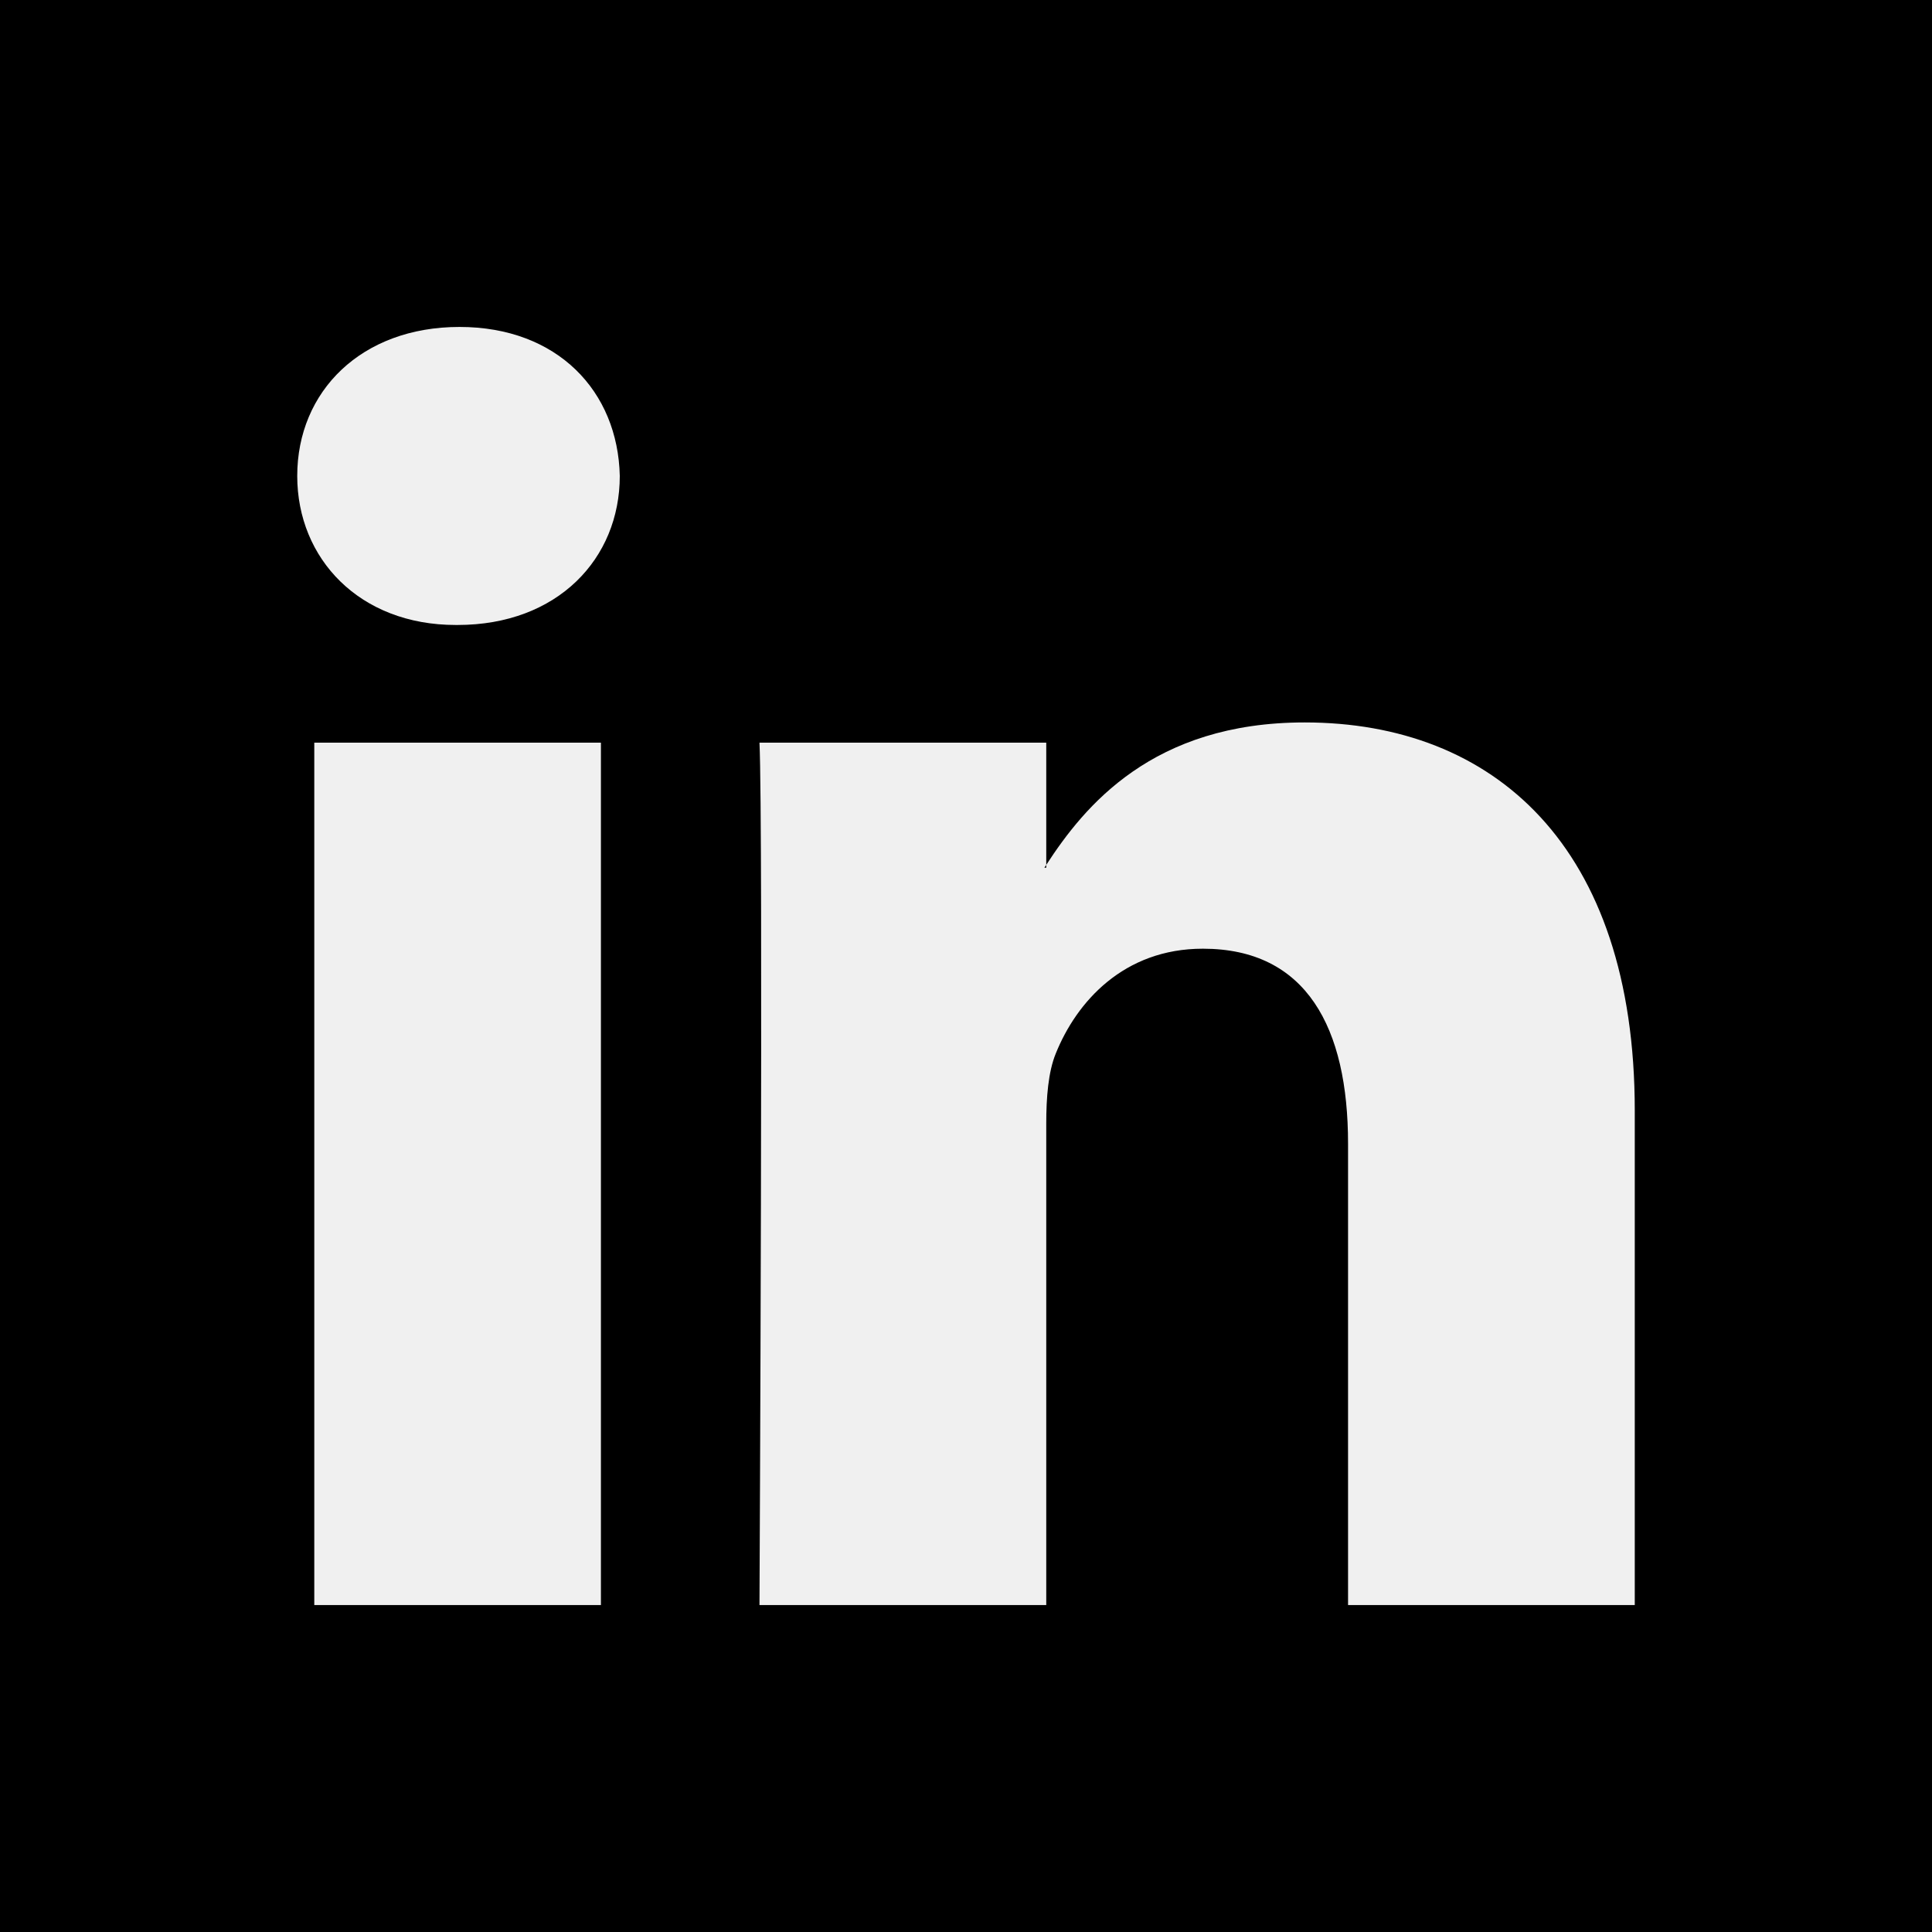
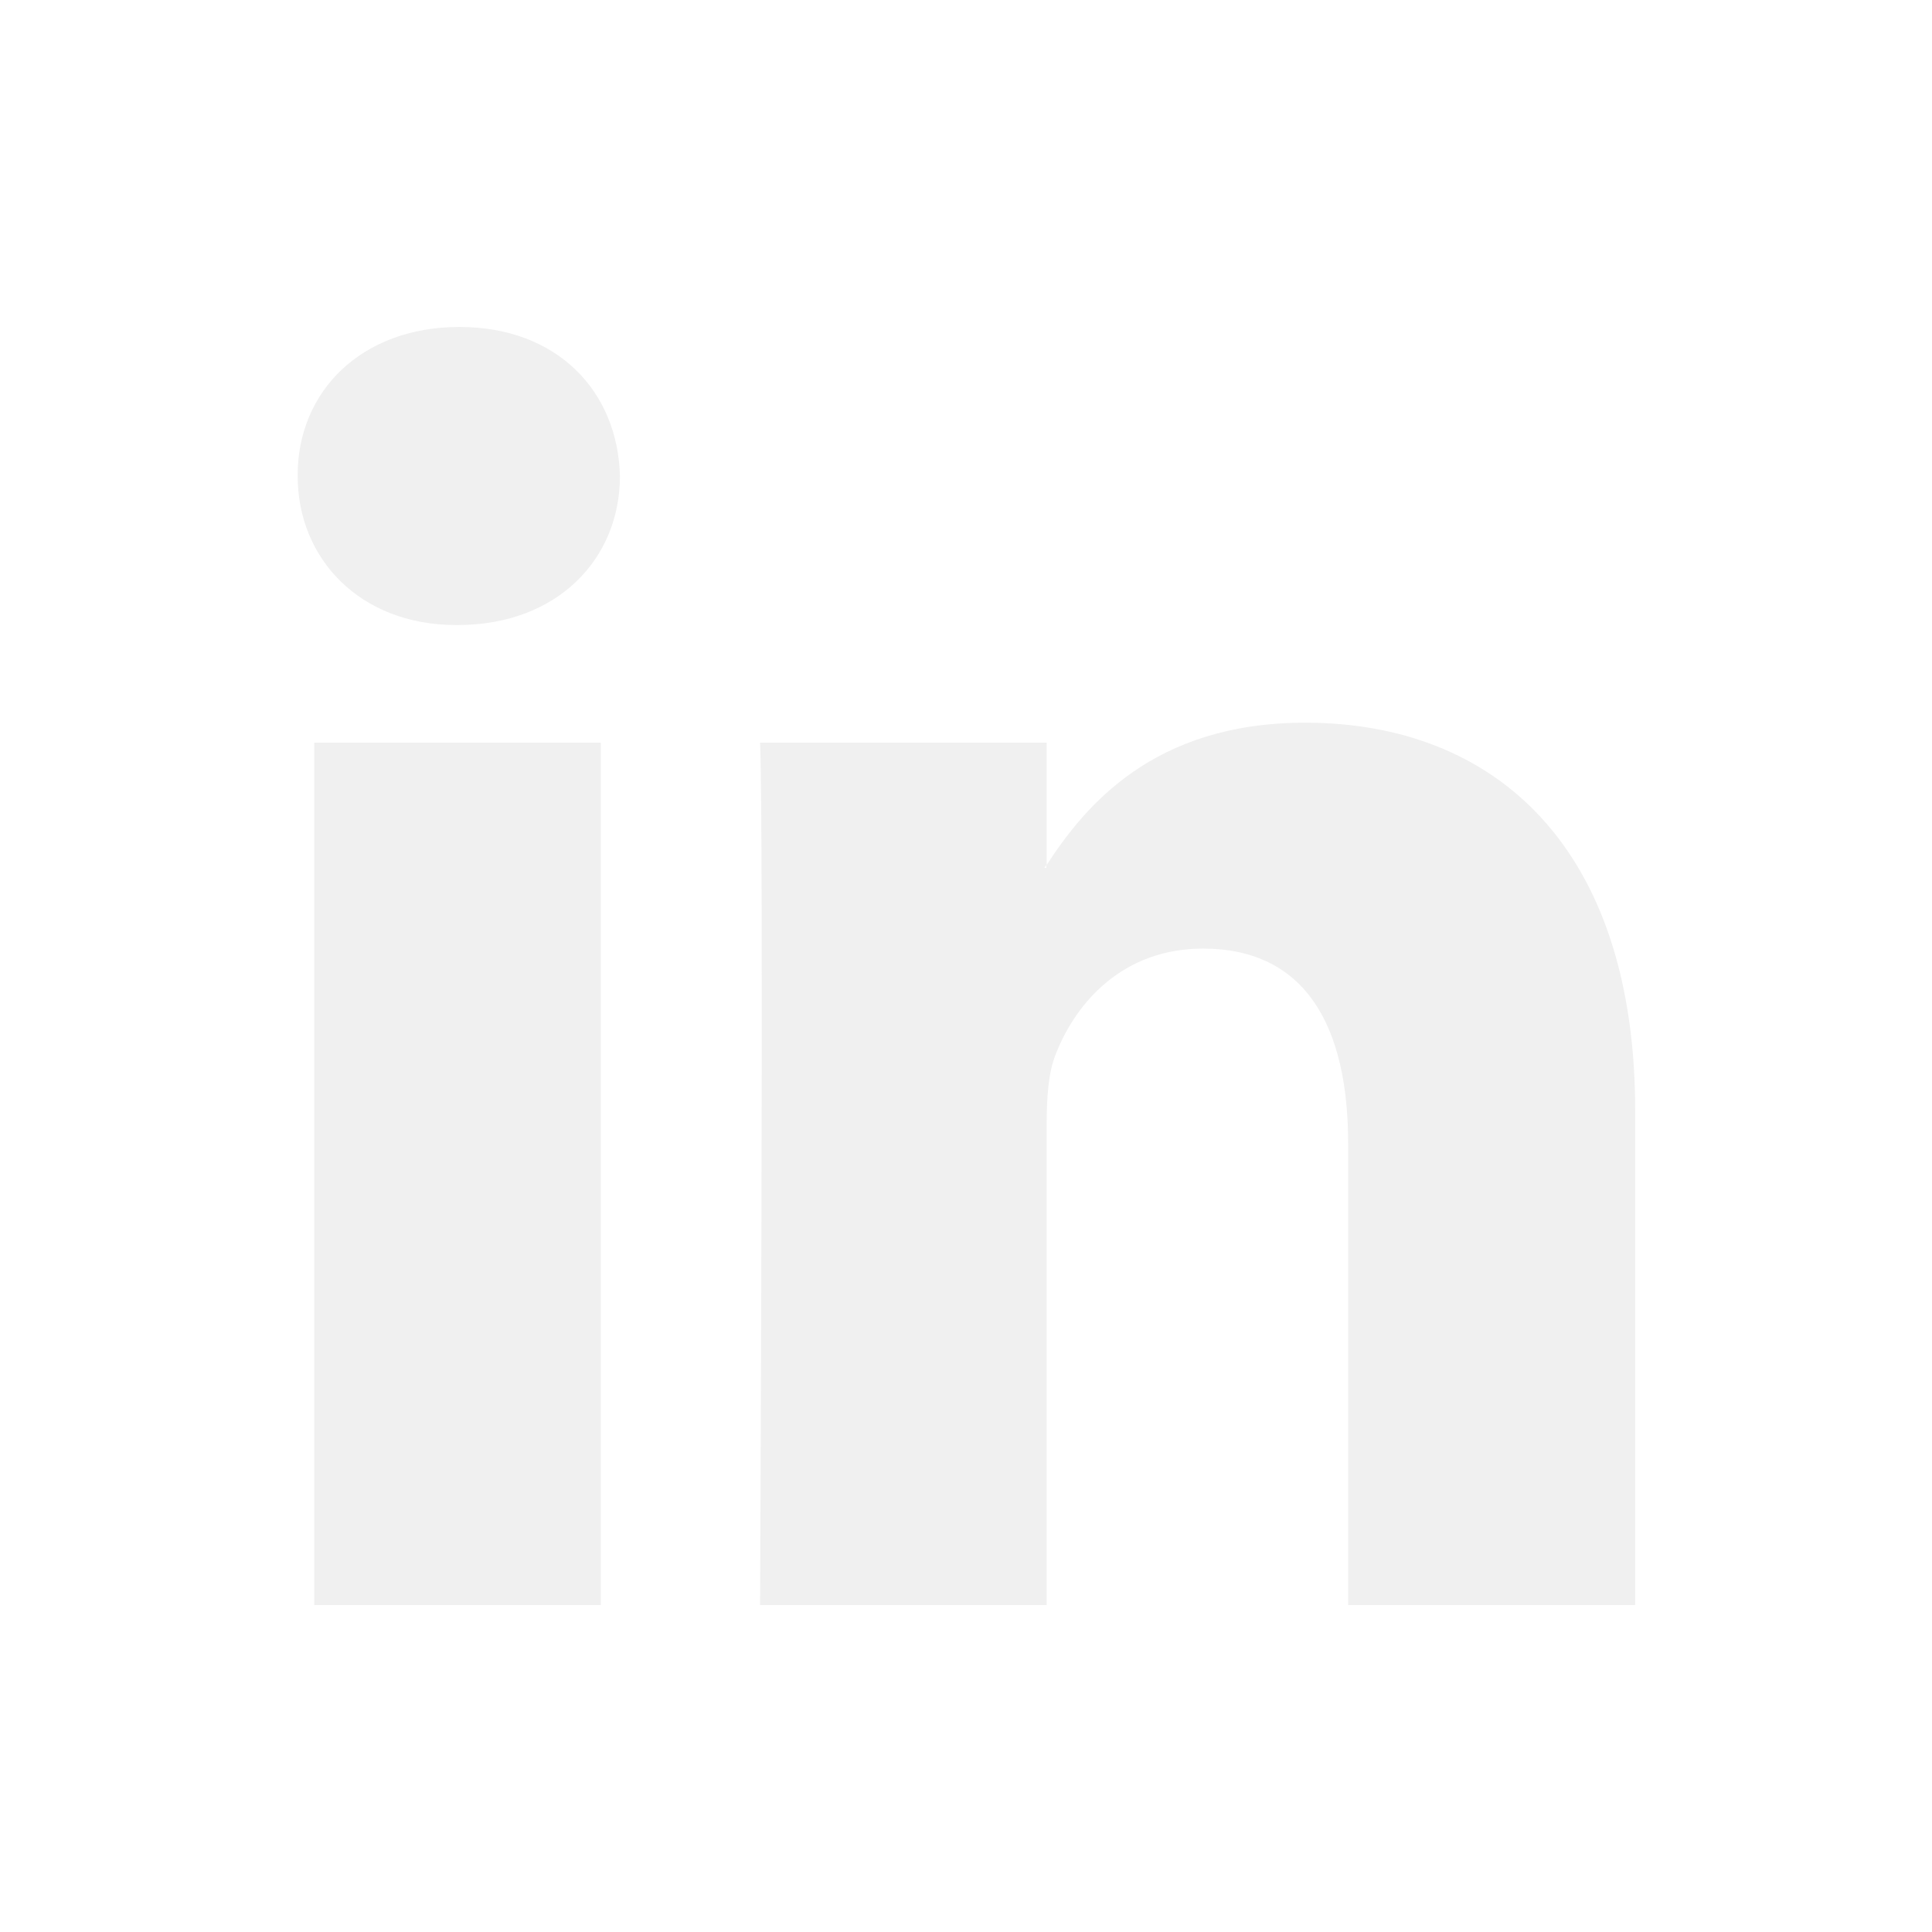
<svg xmlns="http://www.w3.org/2000/svg" version="1.1" id="Layer_1" x="0px" y="0px" viewBox="0 0 455 455" style="enable-background:new 0 0 455 455;" xml:space="preserve">
+   <style type="text/css">
+ 	.st0{fill:#FFFFFF;}
+ </style>
  <g>
-     <path style="fill-rule:evenodd;clip-rule:evenodd;" d="M246.4,204.35v-0.665c-0.136,0.223-0.324,0.446-0.442,0.665H246.4z" />
-     <path style="fill-rule:evenodd;clip-rule:evenodd;" d="M0,0v455h455V0H0z M141.522,378.002H74.016V174.906h67.506V378.002z    M107.769,147.186h-0.446C84.678,147.186,70,131.585,70,112.085c0-19.928,15.107-35.087,38.211-35.087   c23.109,0,37.31,15.159,37.752,35.087C145.963,131.585,131.32,147.186,107.769,147.186z M385,378.002h-67.524V269.345   c0-27.291-9.756-45.92-34.195-45.92c-18.664,0-29.755,12.543-34.641,24.693c-1.776,4.34-2.24,10.373-2.24,16.459v113.426h-67.537   c0,0,0.905-184.043,0-203.096H246.4v28.779c8.973-13.807,24.986-33.547,60.856-33.547c44.437,0,77.744,29.02,77.744,91.398V378.002   z" />
+     <path class="st0" d="M246.4,204.4v-0.7c-0.1,0.2-0.3,0.4-0.4,0.7H246.4z" />
+     <path class="st0" d="M0,0v455h455V0H0z M141.5,378H74V174.9h67.5V378z M107.8,147.2h-0.4c-22.6,0-37.3-15.6-37.3-35.1   C70,92.2,85.1,77,108.2,77c23.1,0,37.3,15.2,37.8,35.1C146,131.6,131.3,147.2,107.8,147.2z M385,378h-67.5V269.3   c0-27.3-9.8-45.9-34.2-45.9c-18.7,0-29.8,12.5-34.6,24.7c-1.8,4.3-2.2,10.4-2.2,16.5V378h-67.5c0,0,0.9-184,0-203.1h67.5v28.8   c9-13.8,25-33.5,60.9-33.5c44.4,0,77.7,29,77.7,91.4V378z" />
  </g>
-   <g>
- </g>
-   <g>
- </g>
-   <g>
- </g>
-   <g>
- </g>
-   <g>
- </g>
-   <g>
- </g>
-   <g>
- </g>
-   <g>
- </g>
-   <g>
- </g>
-   <g>
- </g>
-   <g>
- </g>
-   <g>
- </g>
-   <g>
- </g>
-   <g>
- </g>
-   <g>
- </g>
</svg>
